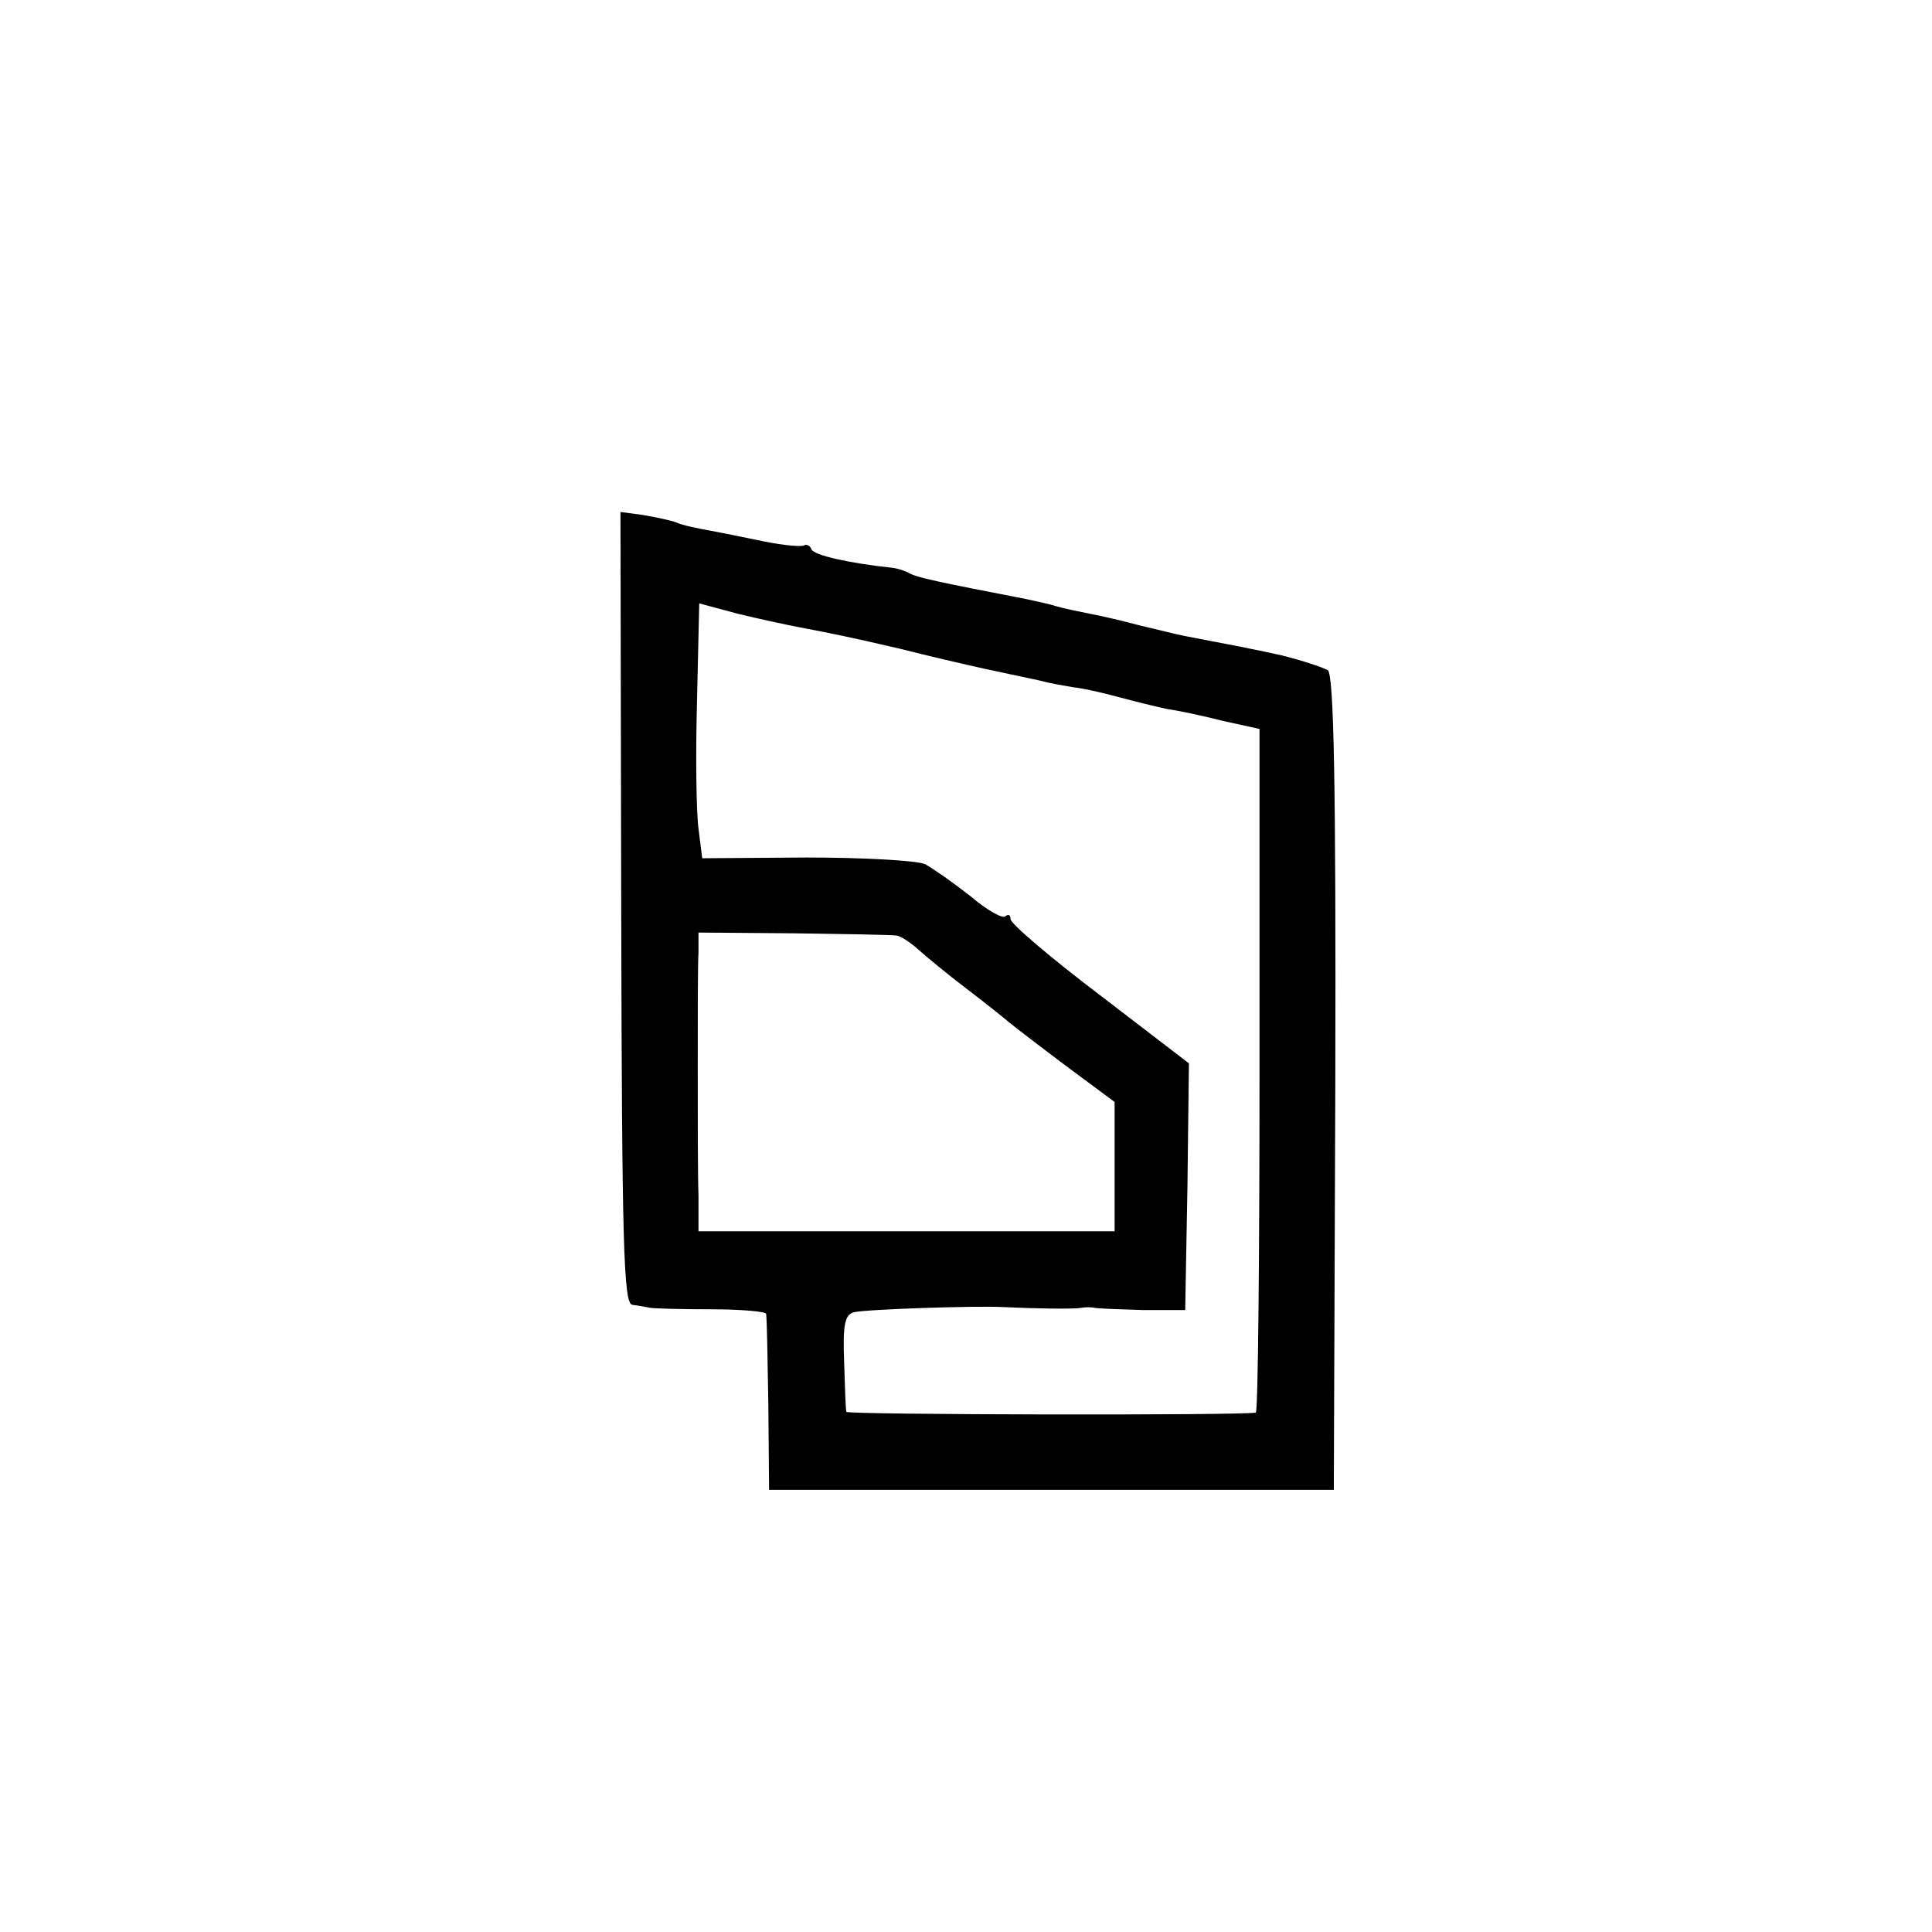
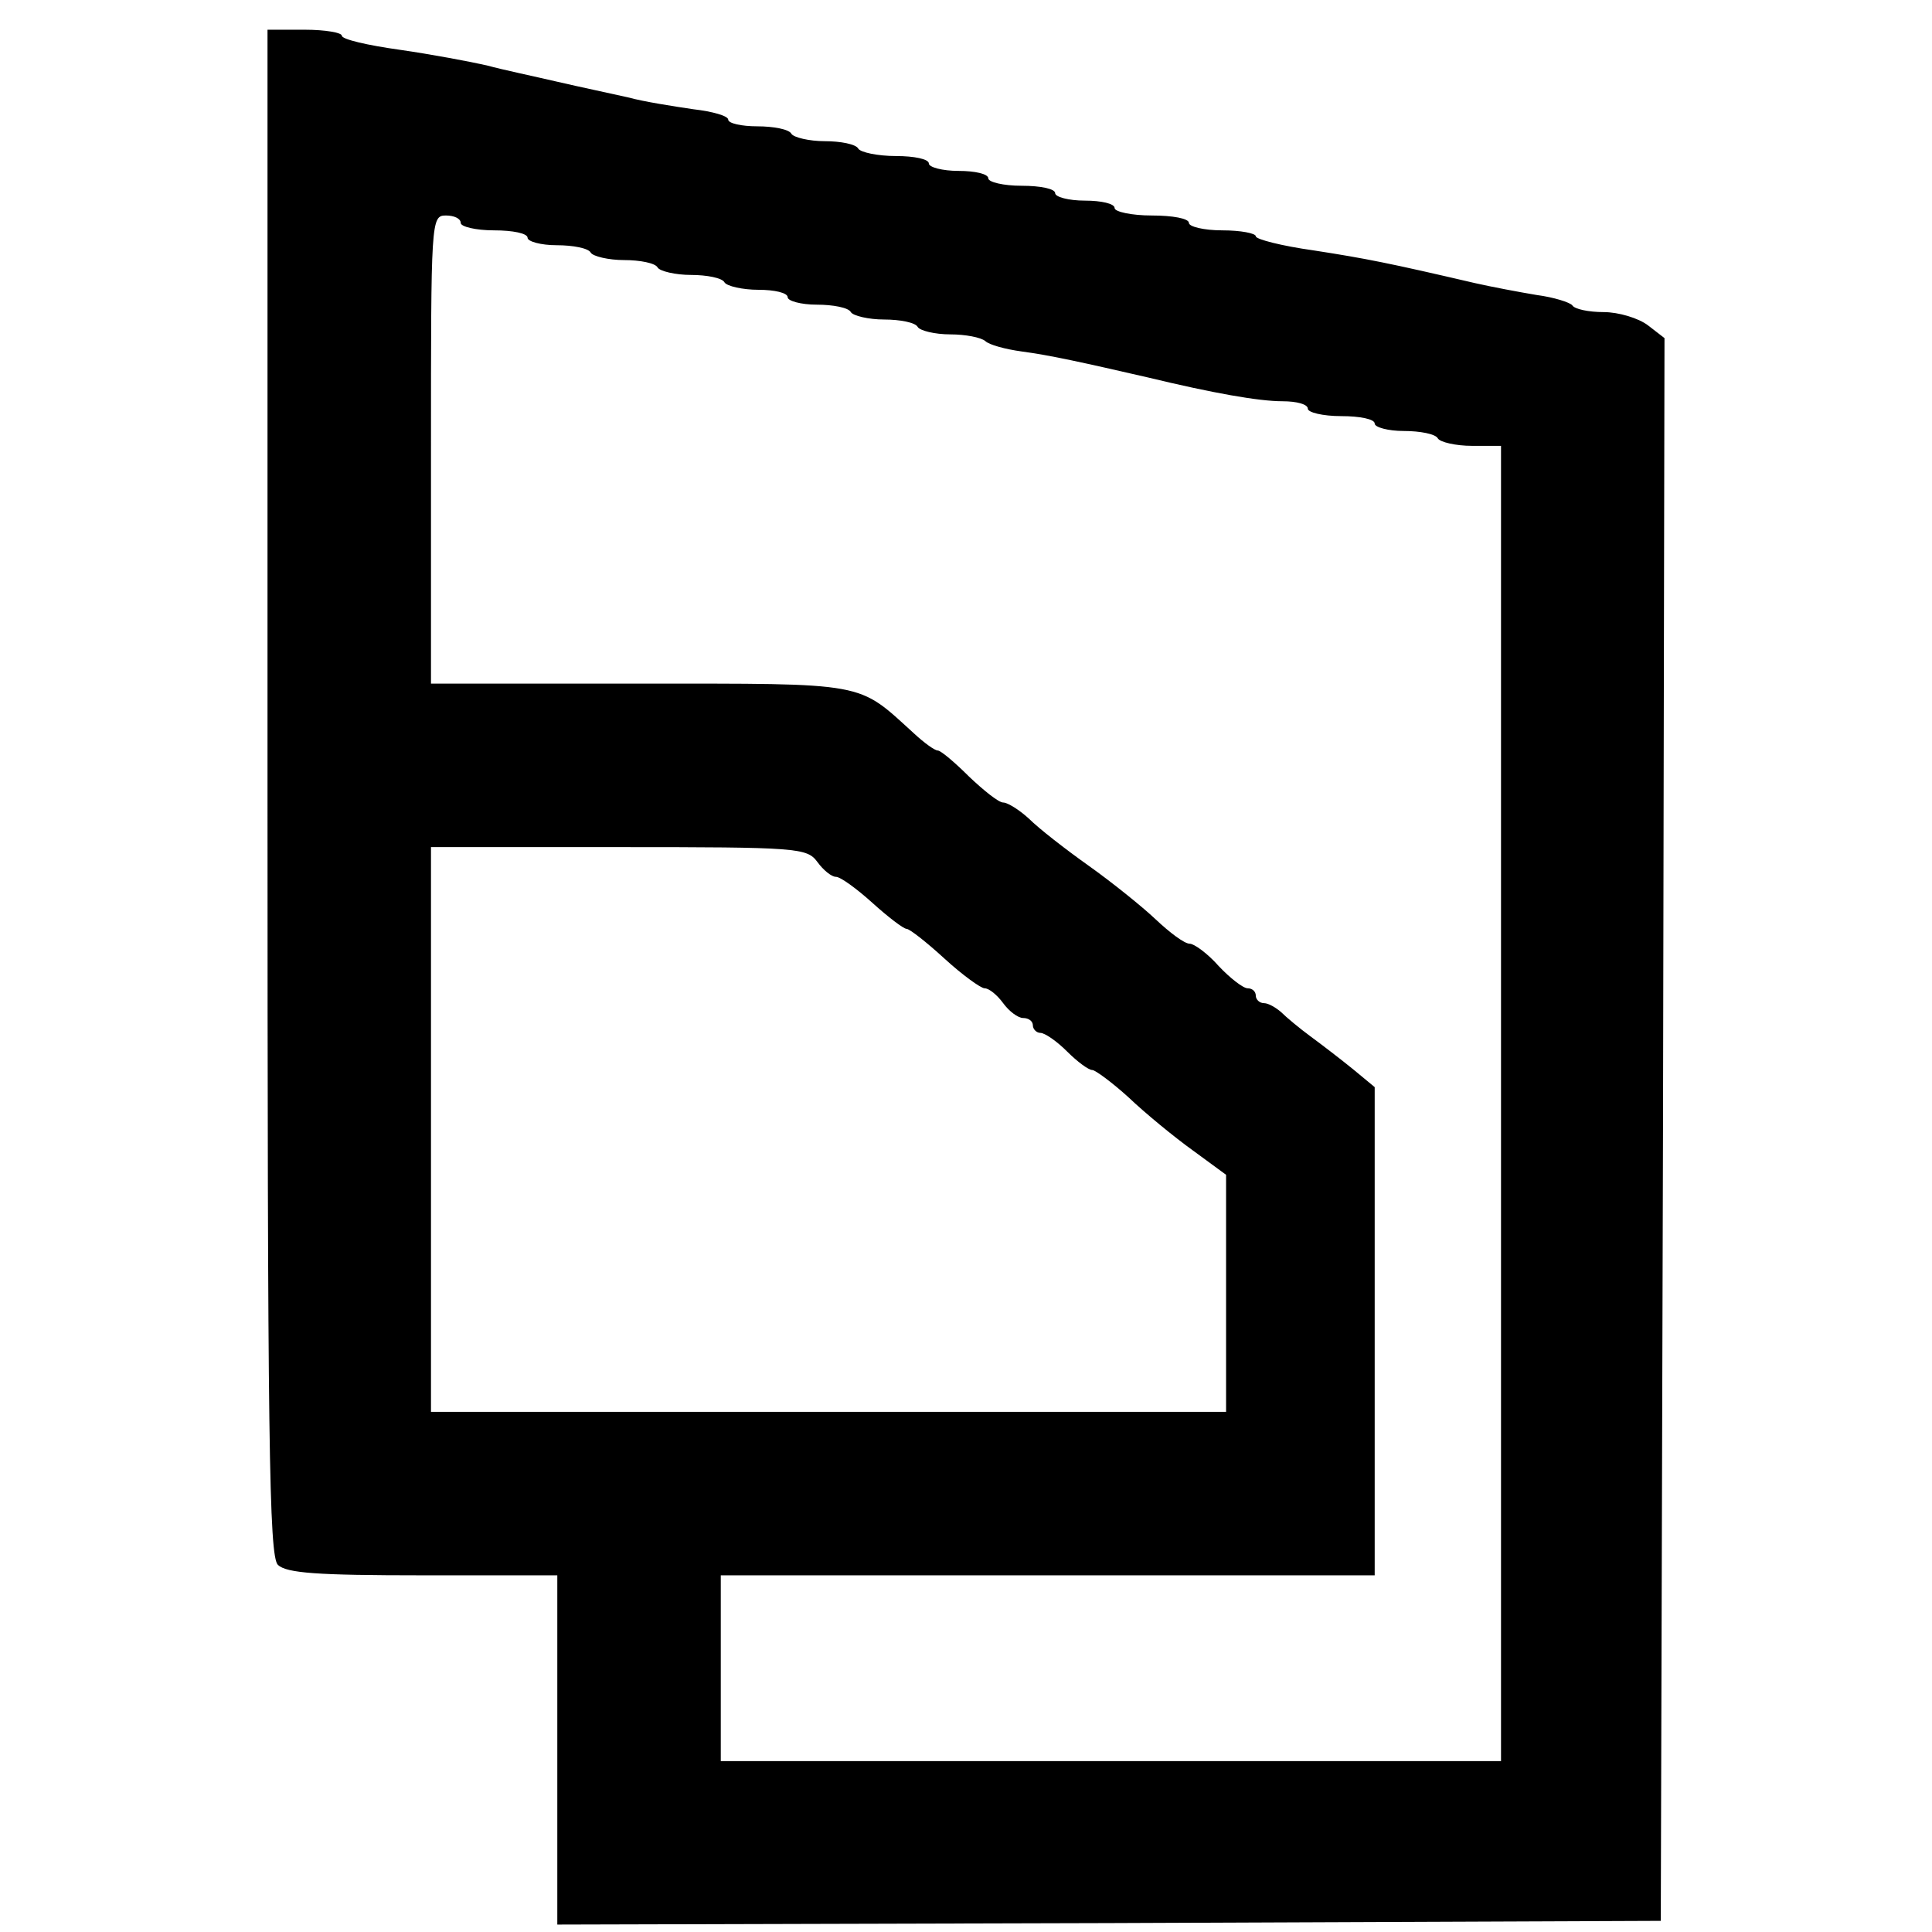
<svg xmlns="http://www.w3.org/2000/svg" version="1.0" width="260pt" height="260pt" viewBox="0 0 260 260" preserveAspectRatio="xMidYMid meet">
  <g transform="translate(0,260) scale(0.1,-0.1)" fill="#000000" stroke="none">
-     <path d="M836 1378 c1 -451 3 -533 15 -534 8 -1 19 -3 24 -4 6 -1 43 -2 83 -2 39 0 72 -3 73 -6 1 -4 2 -59 3 -122 l1 -115 380 0 380 0 2 547 c1 403 -2 549 -10 556 -7 4 -34 13 -62 20 -45 10 -63 13 -130 26 -11 2 -38 9 -60 14 -22 6 -52 13 -68 16 -15 3 -35 7 -45 10 -9 3 -28 7 -42 10 -119 23 -146 29 -155 34 -5 3 -16 7 -25 8 -57 6 -106 17 -108 25 -2 5 -7 7 -10 5 -4 -2 -27 0 -52 5 -25 5 -58 12 -75 15 -16 3 -37 7 -45 11 -8 3 -28 7 -45 10 l-30 4 1 -533z m239 378 c47 -9 67 -13 136 -29 35 -9 87 -21 114 -27 28 -6 61 -13 75 -16 14 -4 34 -7 45 -9 11 -1 38 -7 60 -13 22 -6 51 -13 65 -16 14 -2 48 -9 75 -16 l50 -11 0 -459 c0 -253 -2 -461 -5 -461 -16 -4 -550 -3 -551 1 -1 3 -2 33 -3 67 -2 50 1 64 13 67 15 4 165 9 201 7 40 -2 96 -3 105 -1 6 1 13 1 18 0 4 -1 33 -2 65 -3 l57 0 3 166 2 166 -120 92 c-66 50 -120 96 -120 102 0 6 -3 7 -7 4 -3 -4 -25 8 -47 27 -23 18 -50 37 -61 43 -11 5 -83 9 -160 9 l-140 -1 -5 40 c-3 22 -4 99 -2 171 l3 132 52 -14 c29 -7 66 -15 82 -18z m131 -415 c5 0 19 -9 30 -19 10 -9 39 -33 64 -52 25 -19 50 -39 57 -45 6 -5 41 -32 77 -59 l66 -49 0 -87 0 -87 -280 0 -280 0 0 48 c-1 27 -1 105 -1 174 0 69 0 137 1 153 l0 27 128 -1 c70 -1 132 -2 138 -3z" />
+     <path d="M360 1534 c0 -875 2 -1028 14 -1040 12 -11 52 -14 195 -14 l181 0 0 -235 0 -235 743 2 742 3 3 1065 2 1065 -22 17 c-13 10 -40 18 -60 18 -20 0 -39 4 -42 9 -3 4 -25 11 -48 14 -24 4 -61 11 -83 16 -116 27 -146 33 -217 44 -43 6 -78 15 -78 19 0 4 -20 8 -45 8 -25 0 -45 5 -45 10 0 6 -22 10 -50 10 -27 0 -50 5 -50 10 0 6 -18 10 -40 10 -22 0 -40 5 -40 10 0 6 -20 10 -45 10 -25 0 -45 5 -45 10 0 6 -18 10 -40 10 -22 0 -40 5 -40 10 0 6 -20 10 -44 10 -25 0 -48 5 -51 10 -3 6 -24 10 -45 10 -21 0 -42 5 -45 10 -3 6 -24 10 -46 10 -21 0 -39 4 -39 9 0 5 -21 11 -47 14 -27 4 -66 10 -88 16 -22 5 -65 14 -95 21 -30 7 -73 16 -95 22 -22 5 -75 15 -117 21 -43 6 -78 14 -78 19 0 4 -22 8 -50 8 l-50 0 0 -1026z m260 766 c0 -5 20 -10 45 -10 25 0 45 -4 45 -10 0 -5 18 -10 39 -10 22 0 43 -4 46 -10 3 -5 24 -10 45 -10 21 0 42 -4 45 -10 3 -5 24 -10 45 -10 21 0 42 -4 45 -10 3 -5 24 -10 46 -10 21 0 39 -4 39 -10 0 -5 18 -10 39 -10 22 0 43 -4 46 -10 3 -5 24 -10 45 -10 21 0 42 -4 45 -10 3 -5 23 -10 44 -10 20 0 41 -4 47 -9 5 -5 27 -11 49 -14 38 -5 83 -15 170 -35 87 -21 149 -32 181 -32 19 0 34 -4 34 -10 0 -5 20 -10 45 -10 25 0 45 -4 45 -10 0 -5 18 -10 39 -10 22 0 43 -4 46 -10 3 -5 24 -10 46 -10 l39 0 0 -885 0 -885 -525 0 -525 0 0 125 0 125 440 0 440 0 0 329 0 328 -29 24 c-16 13 -42 33 -57 44 -15 11 -33 26 -40 33 -7 6 -17 12 -23 12 -6 0 -11 5 -11 10 0 6 -5 10 -11 10 -6 0 -24 14 -39 30 -15 17 -33 30 -39 30 -7 0 -27 15 -46 33 -18 17 -59 50 -90 72 -31 22 -67 50 -80 63 -13 12 -29 22 -35 22 -6 0 -26 16 -46 35 -19 19 -38 35 -42 35 -4 0 -18 10 -32 23 -77 70 -60 67 -369 67 l-281 0 0 315 c0 308 0 315 20 315 11 0 20 -4 20 -10z m480 -860 c8 -11 19 -20 25 -20 6 0 28 -16 49 -35 21 -19 42 -35 46 -35 4 0 27 -18 51 -40 24 -22 49 -40 54 -40 6 0 17 -9 25 -20 8 -11 20 -20 27 -20 7 0 13 -4 13 -10 0 -5 5 -10 10 -10 6 0 22 -11 36 -25 14 -14 29 -25 34 -25 4 0 27 -17 49 -37 22 -21 61 -53 86 -71 l45 -33 0 -159 0 -160 -535 0 -535 0 0 380 0 380 253 0 c241 0 253 -1 267 -20z" />
  </g>
</svg>
